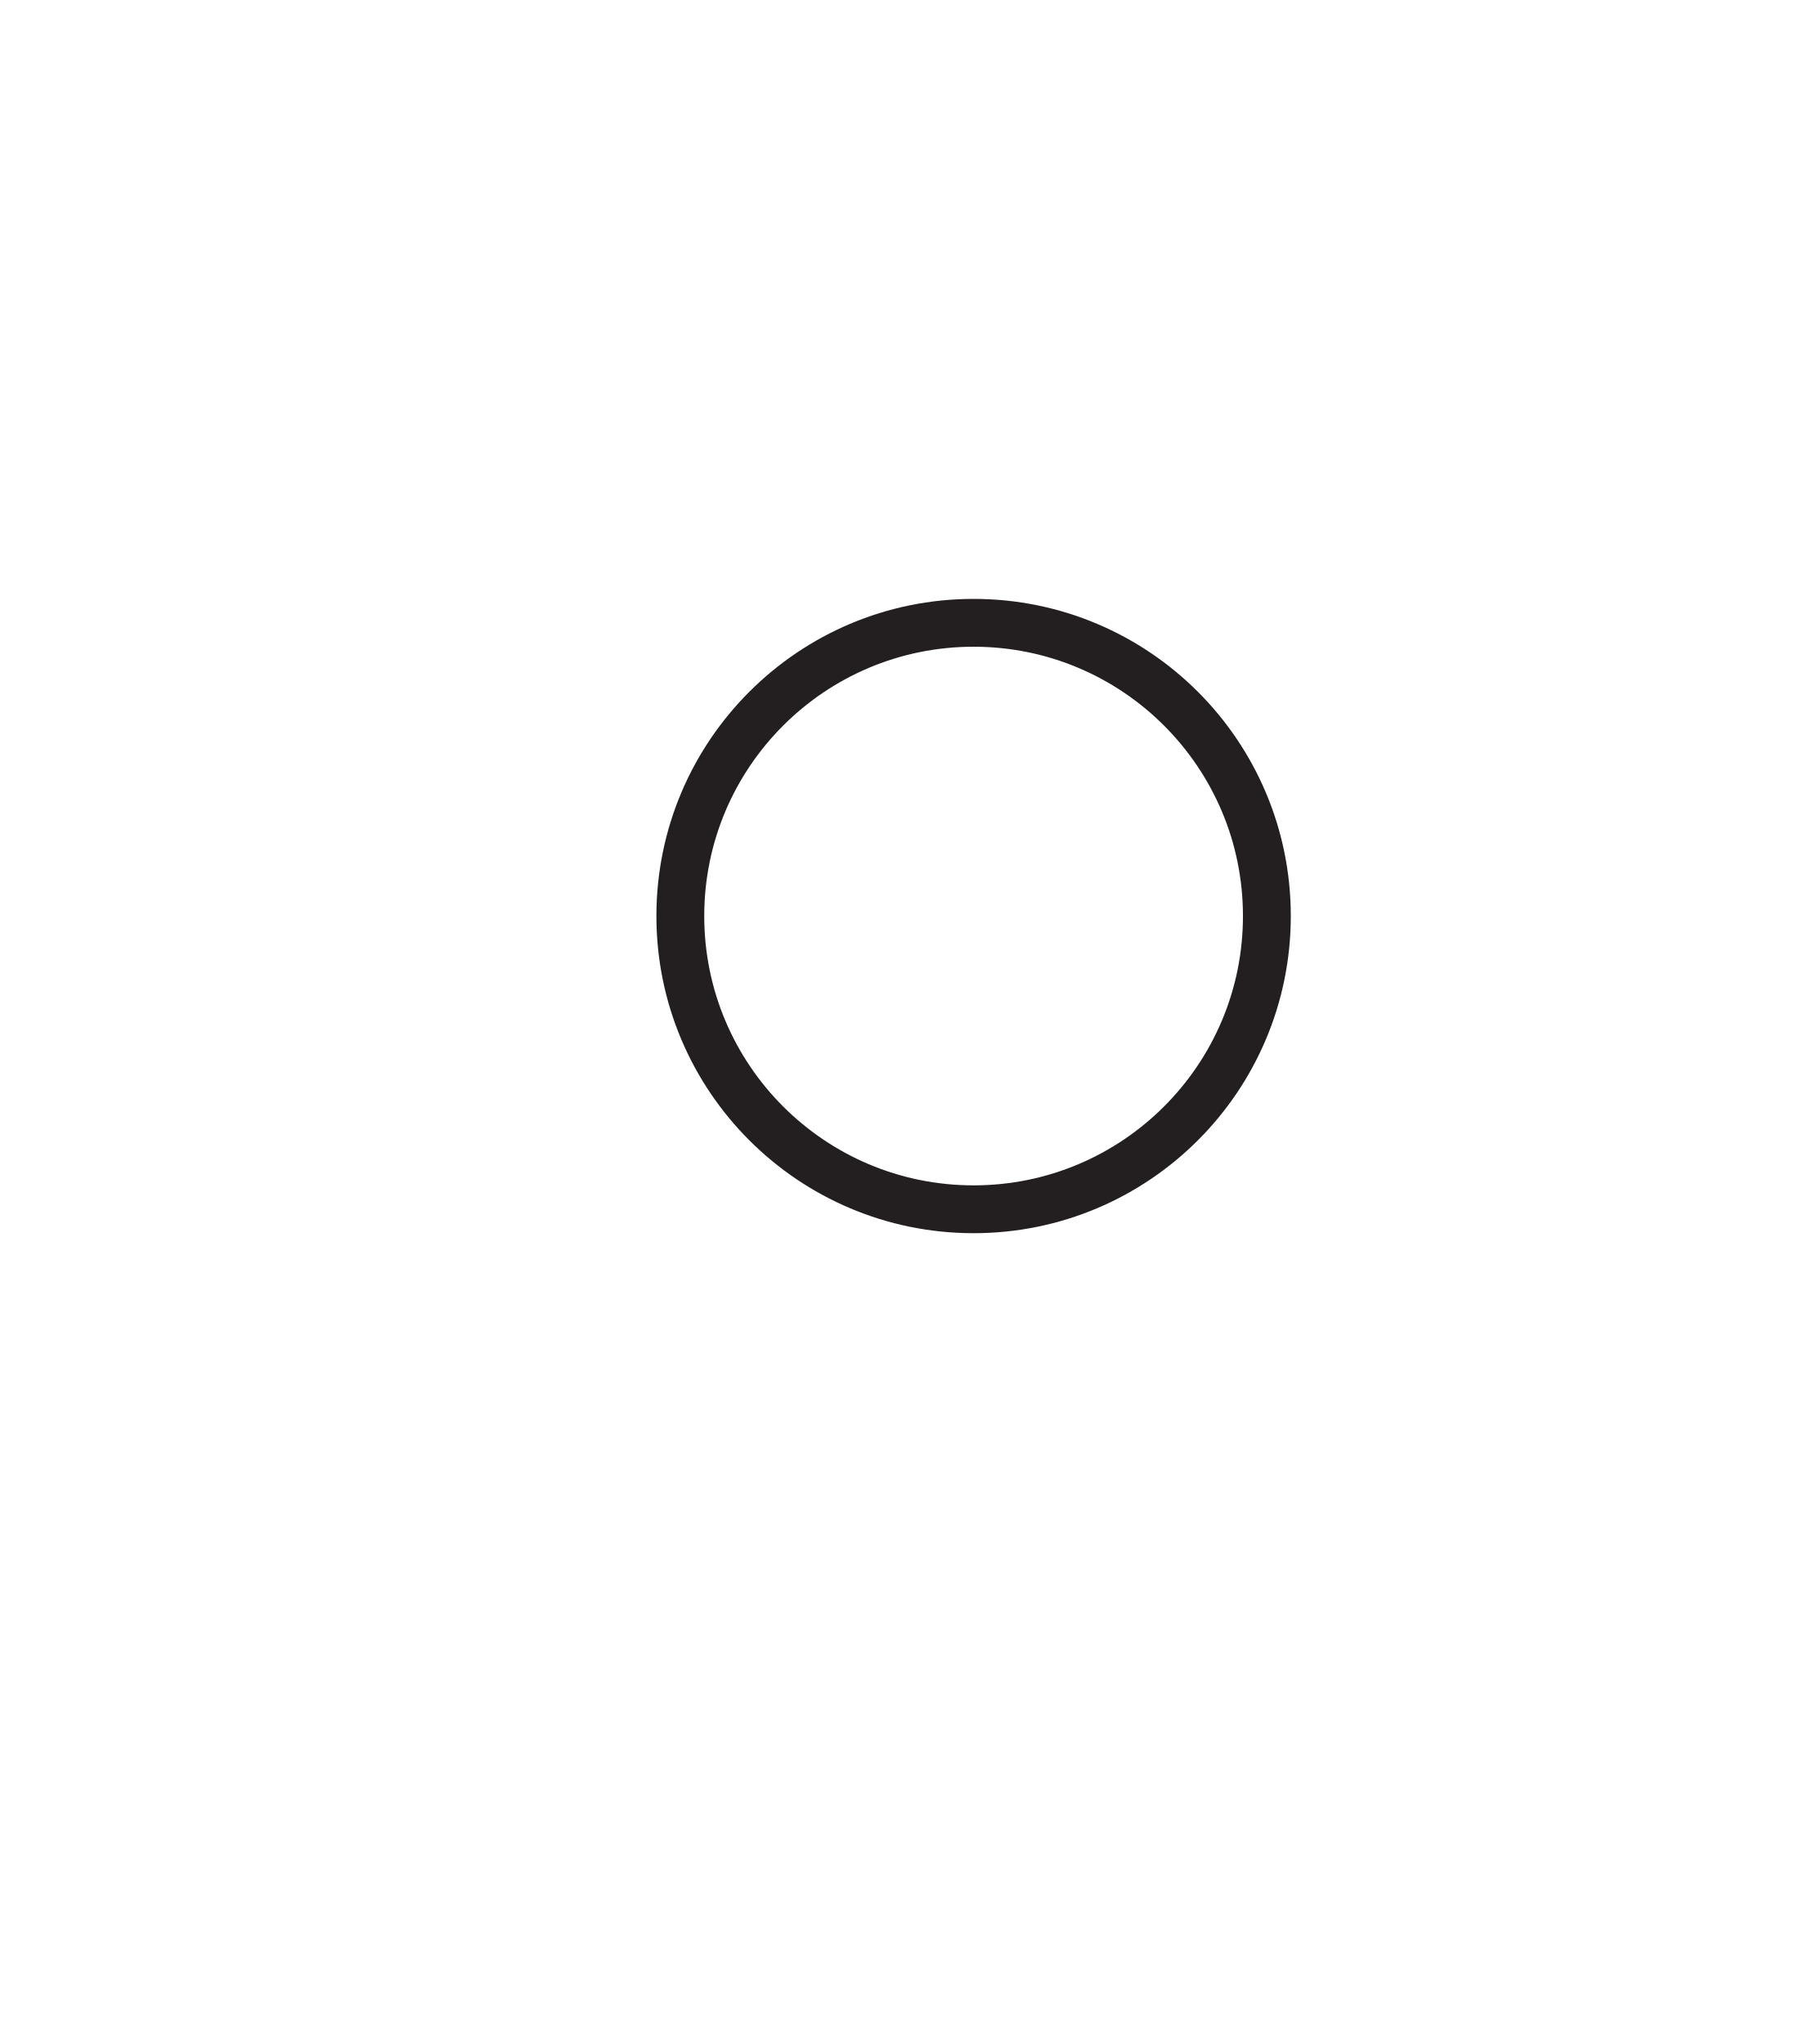
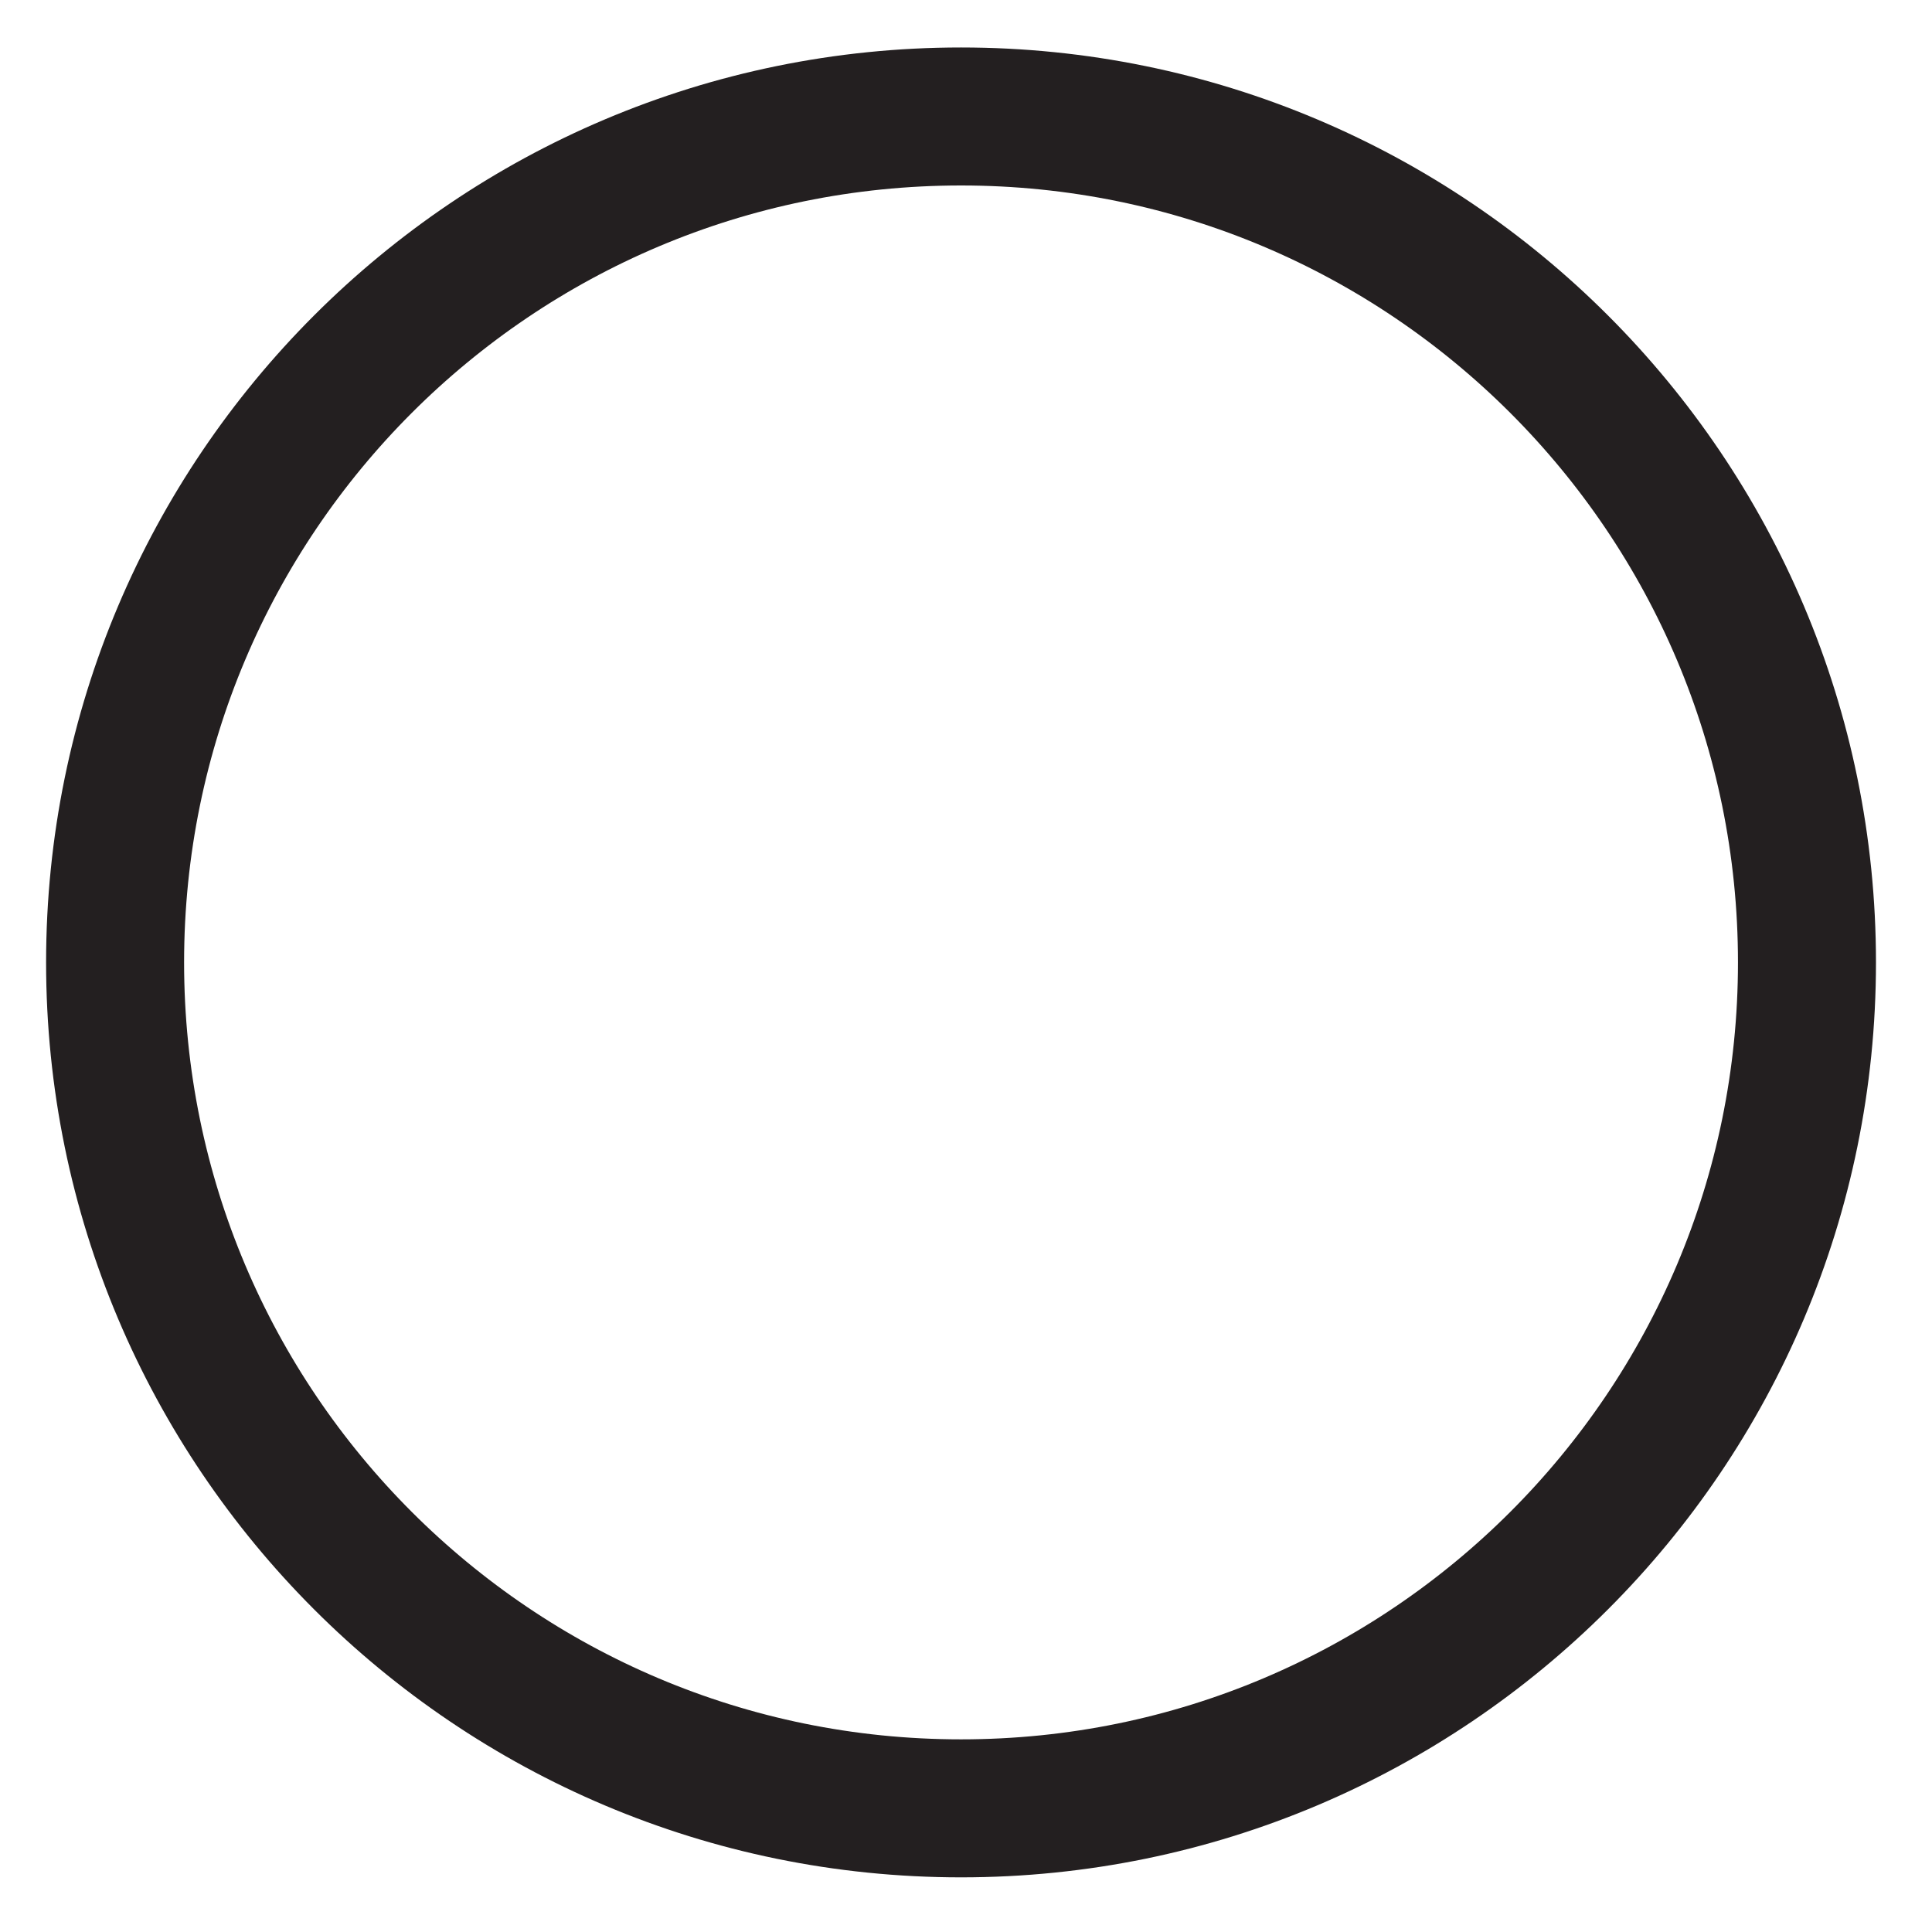
- <svg xmlns="http://www.w3.org/2000/svg" id="Layer_1" version="1.1" viewBox="0 0 37.59 42.73">
+ <svg xmlns="http://www.w3.org/2000/svg" id="Layer_1" version="1.1" viewBox="0 0 14 14">
  <defs>
    <style>
      .st0 {
        fill: none;
        stroke: #231f20;
        stroke-miterlimit: 10;
      }
    </style>
  </defs>
-   <circle class="st0" cx="20.35" cy="19.15" r="6.13" />
+   <circle class="st0" cx="6.964" cy="6.974" r="6.13" />
</svg>
